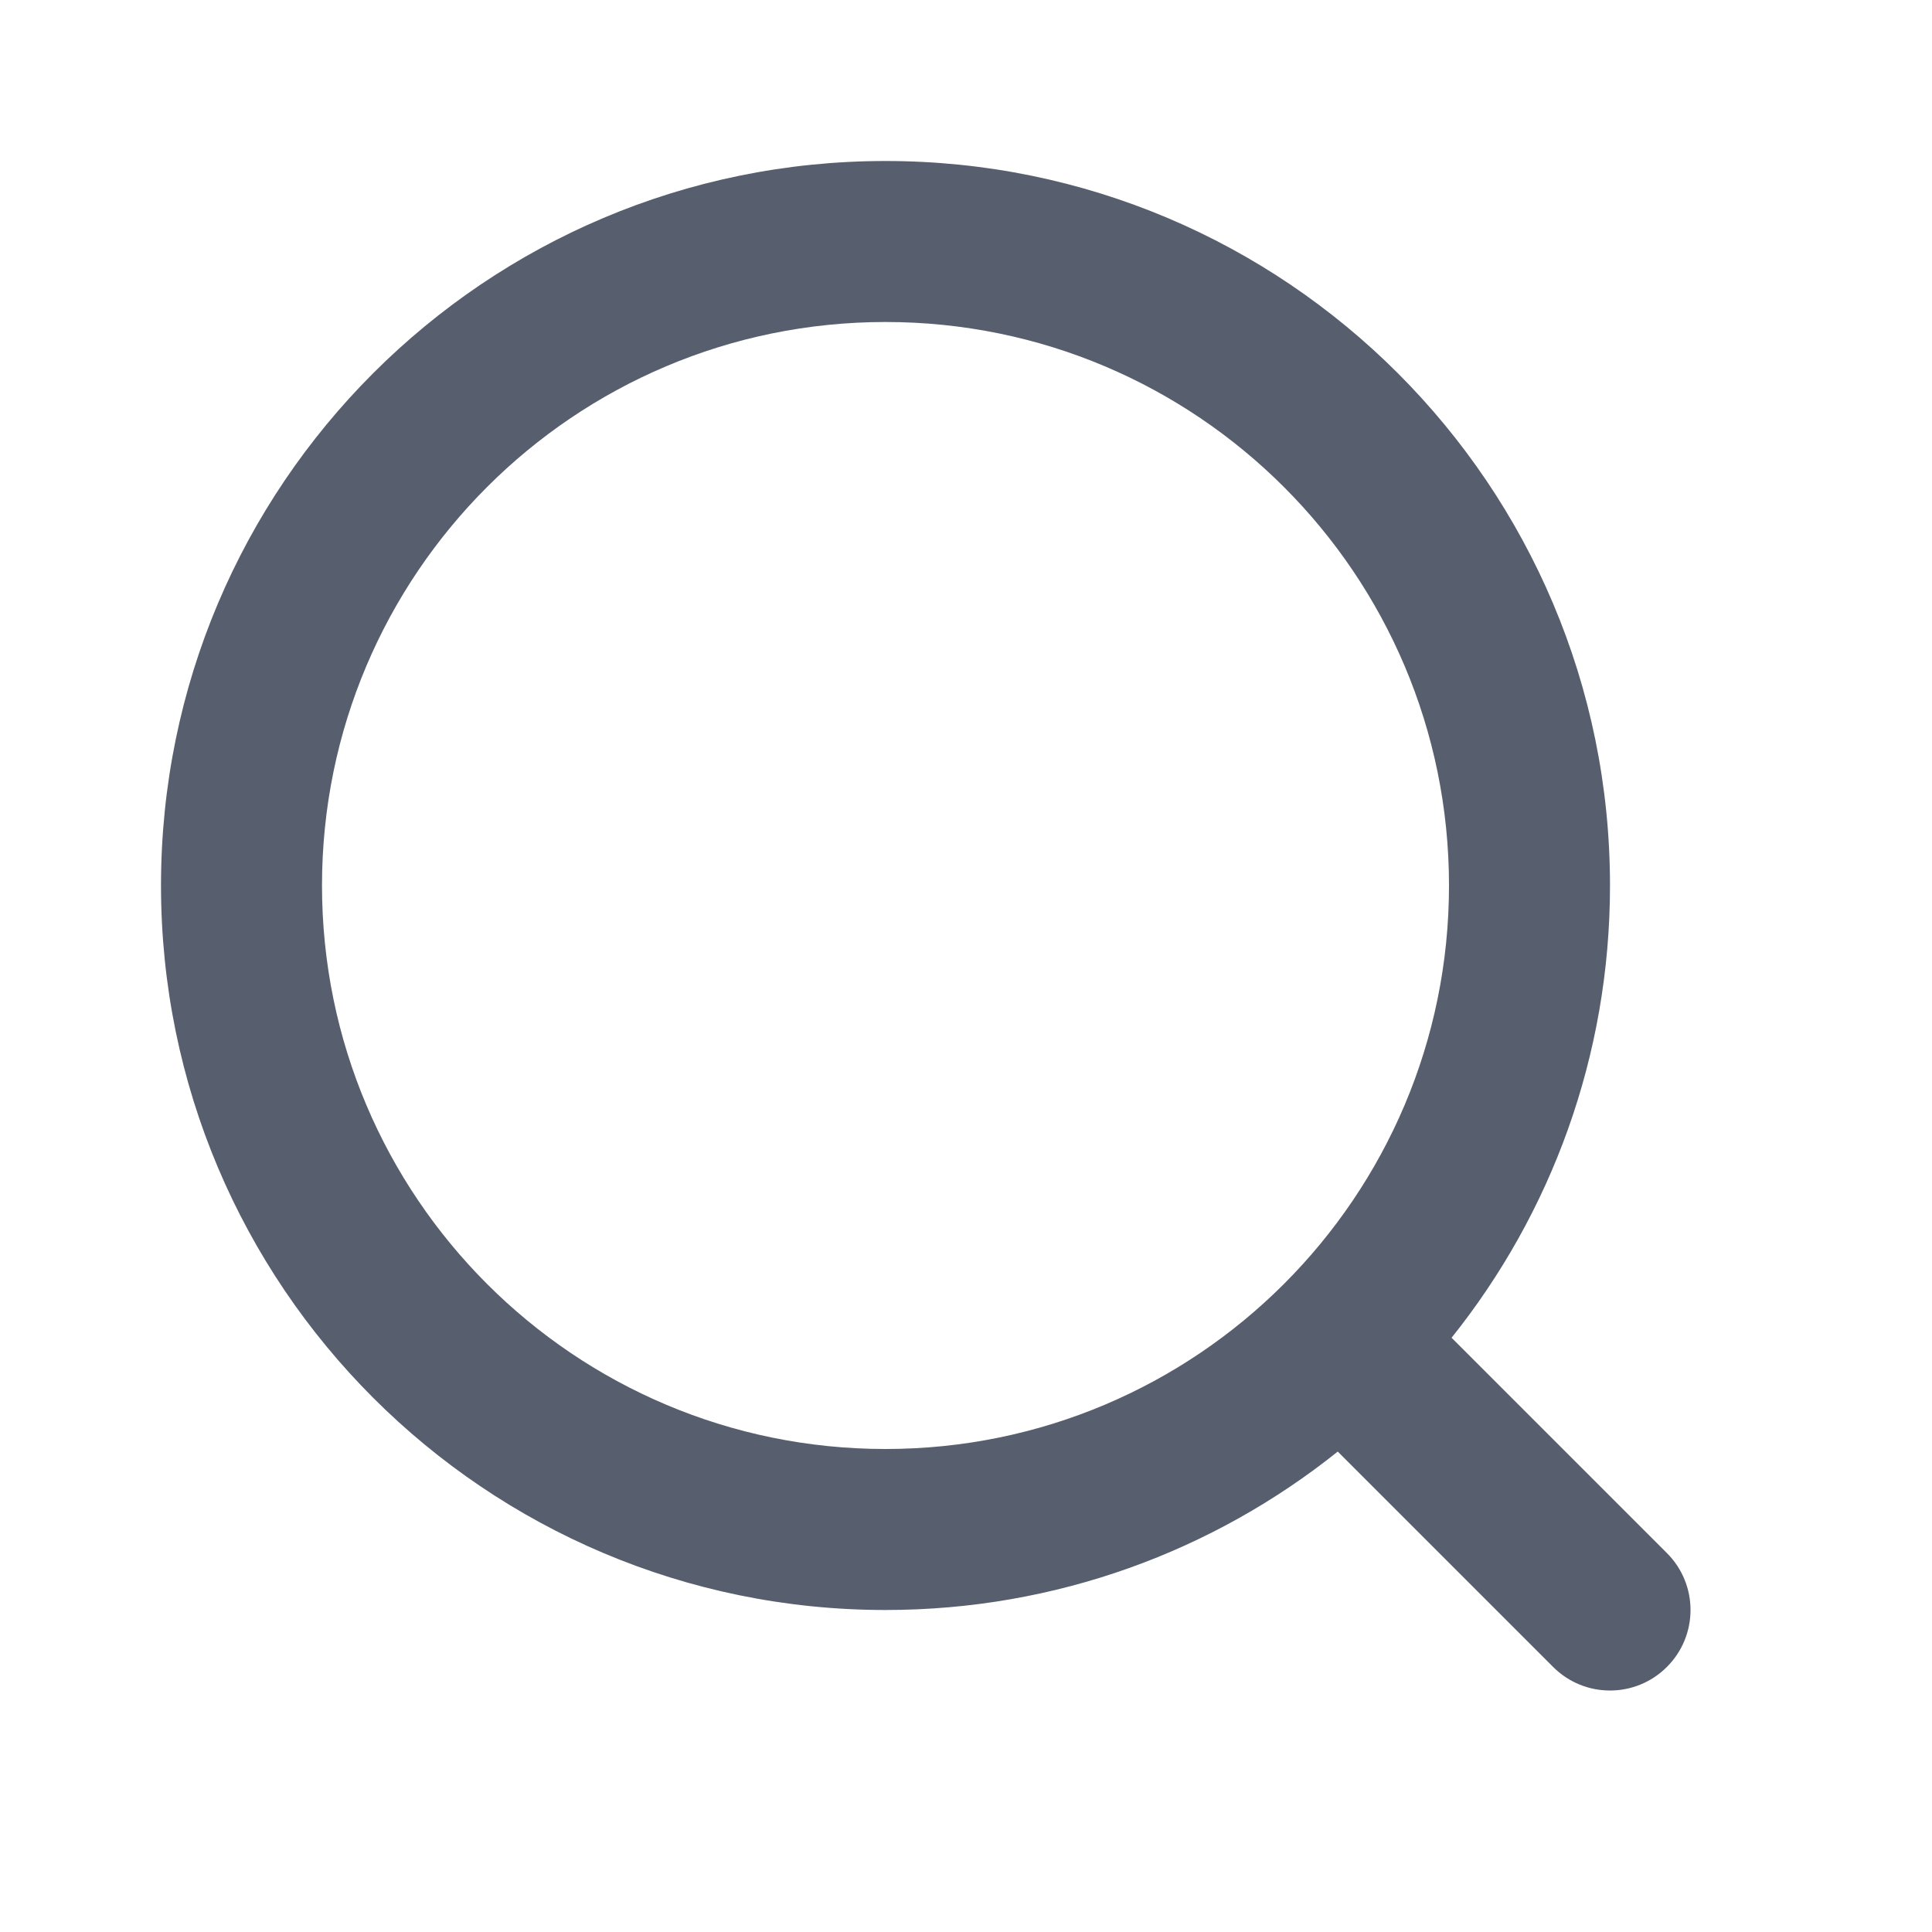
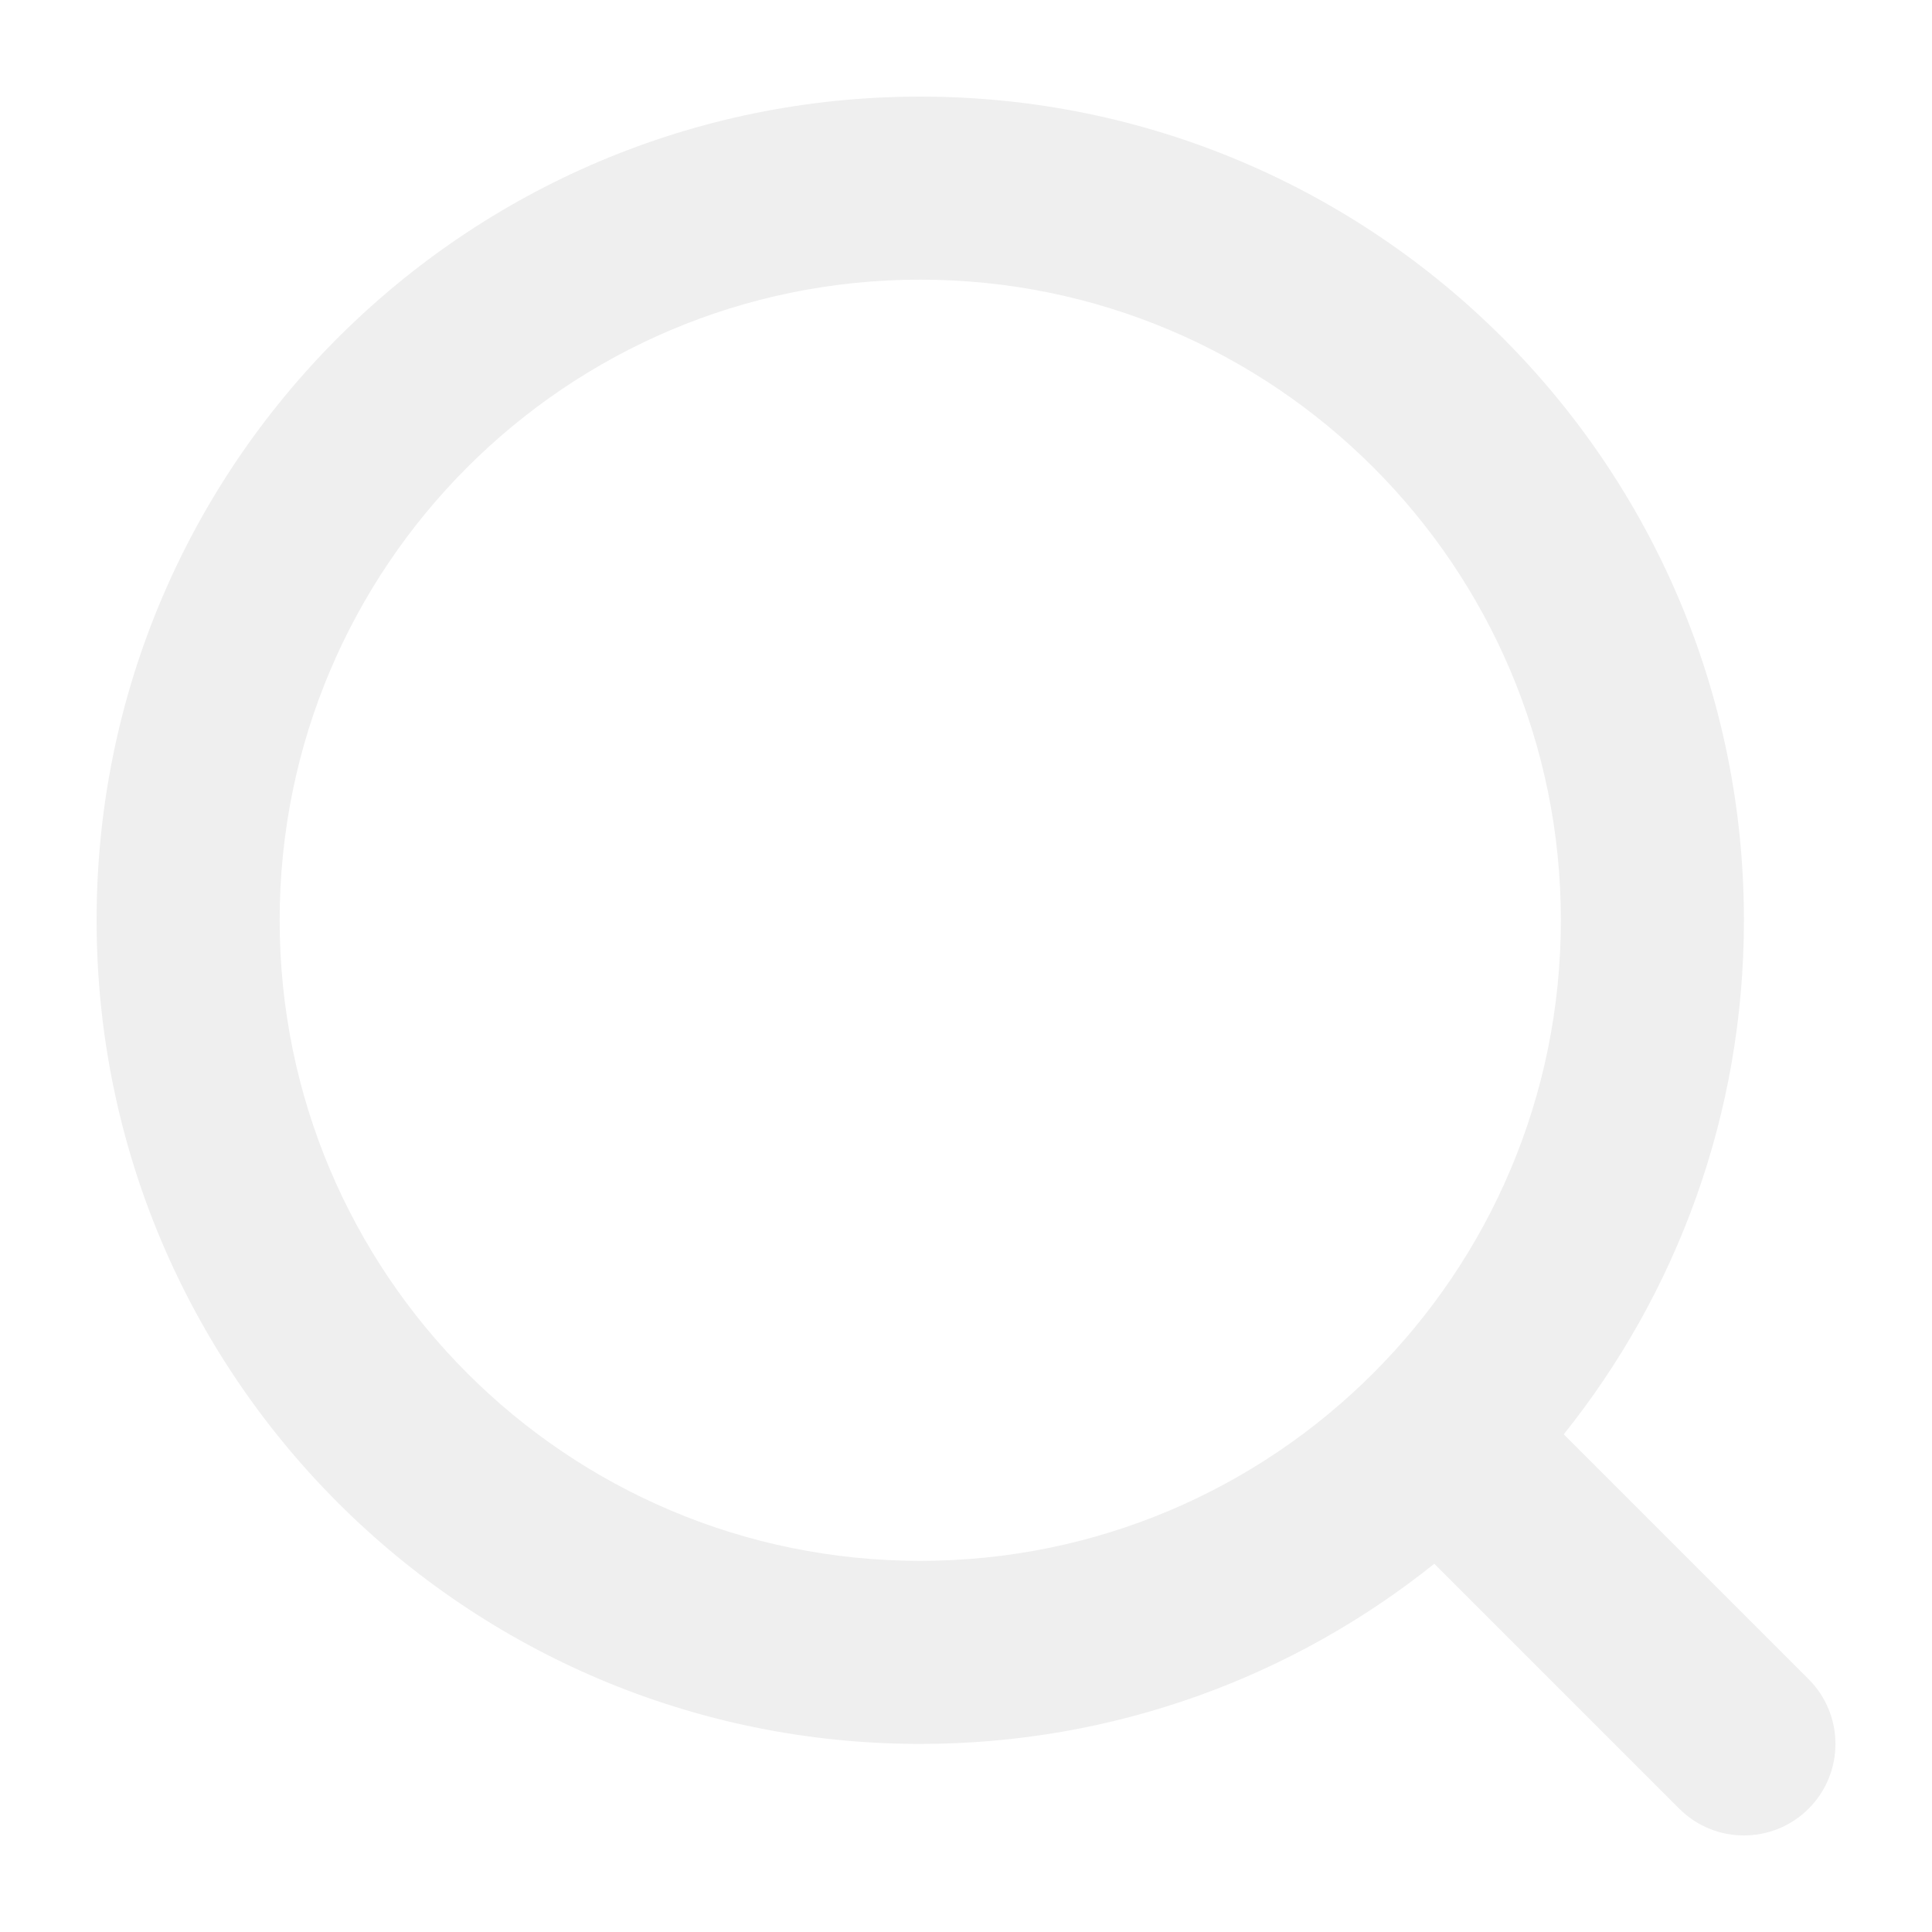
- <svg xmlns="http://www.w3.org/2000/svg" width="24" height="24" viewBox="0 0 24 24" fill="none">
-   <path fill-rule="evenodd" clip-rule="evenodd" d="M18 11C18 14.866 14.866 18 11 18C7.134 18 4 14.866 4 11C4 7.134 7.134 4 11 4C14.866 4 18 7.134 18 11ZM18.032 16.618C19.264 15.078 20 13.125 20 11C20 6.029 15.971 2 11 2C6.029 2 2 6.029 2 11C2 15.971 6.029 20 11 20C13.125 20 15.078 19.264 16.618 18.032L19.293 20.707C19.683 21.098 20.317 21.098 20.707 20.707C21.098 20.317 21.098 19.683 20.707 19.293L18.032 16.618Z" fill="#575E6E" />
+ <svg xmlns="http://www.w3.org/2000/svg" width="20" height="20" viewBox="0 0 20 20" fill="none">
+   <path fill-rule="evenodd" clip-rule="evenodd" d="M16.158 9.526C16.158 13.189 13.189 16.158 9.526 16.158C5.864 16.158 2.895 13.189 2.895 9.526C2.895 5.864 5.864 2.895 9.526 2.895C13.189 2.895 16.158 5.864 16.158 9.526ZM16.188 14.848C17.355 13.39 18.053 11.54 18.053 9.526C18.053 4.817 14.235 1 9.526 1C4.817 1 1 4.817 1 9.526C1 14.235 4.817 18.053 9.526 18.053C11.54 18.053 13.39 17.355 14.848 16.188L17.383 18.723C17.753 19.093 18.353 19.093 18.723 18.723C19.093 18.353 19.093 17.753 18.723 17.383L16.188 14.848Z" fill="#EFEFEF" />
</svg>
